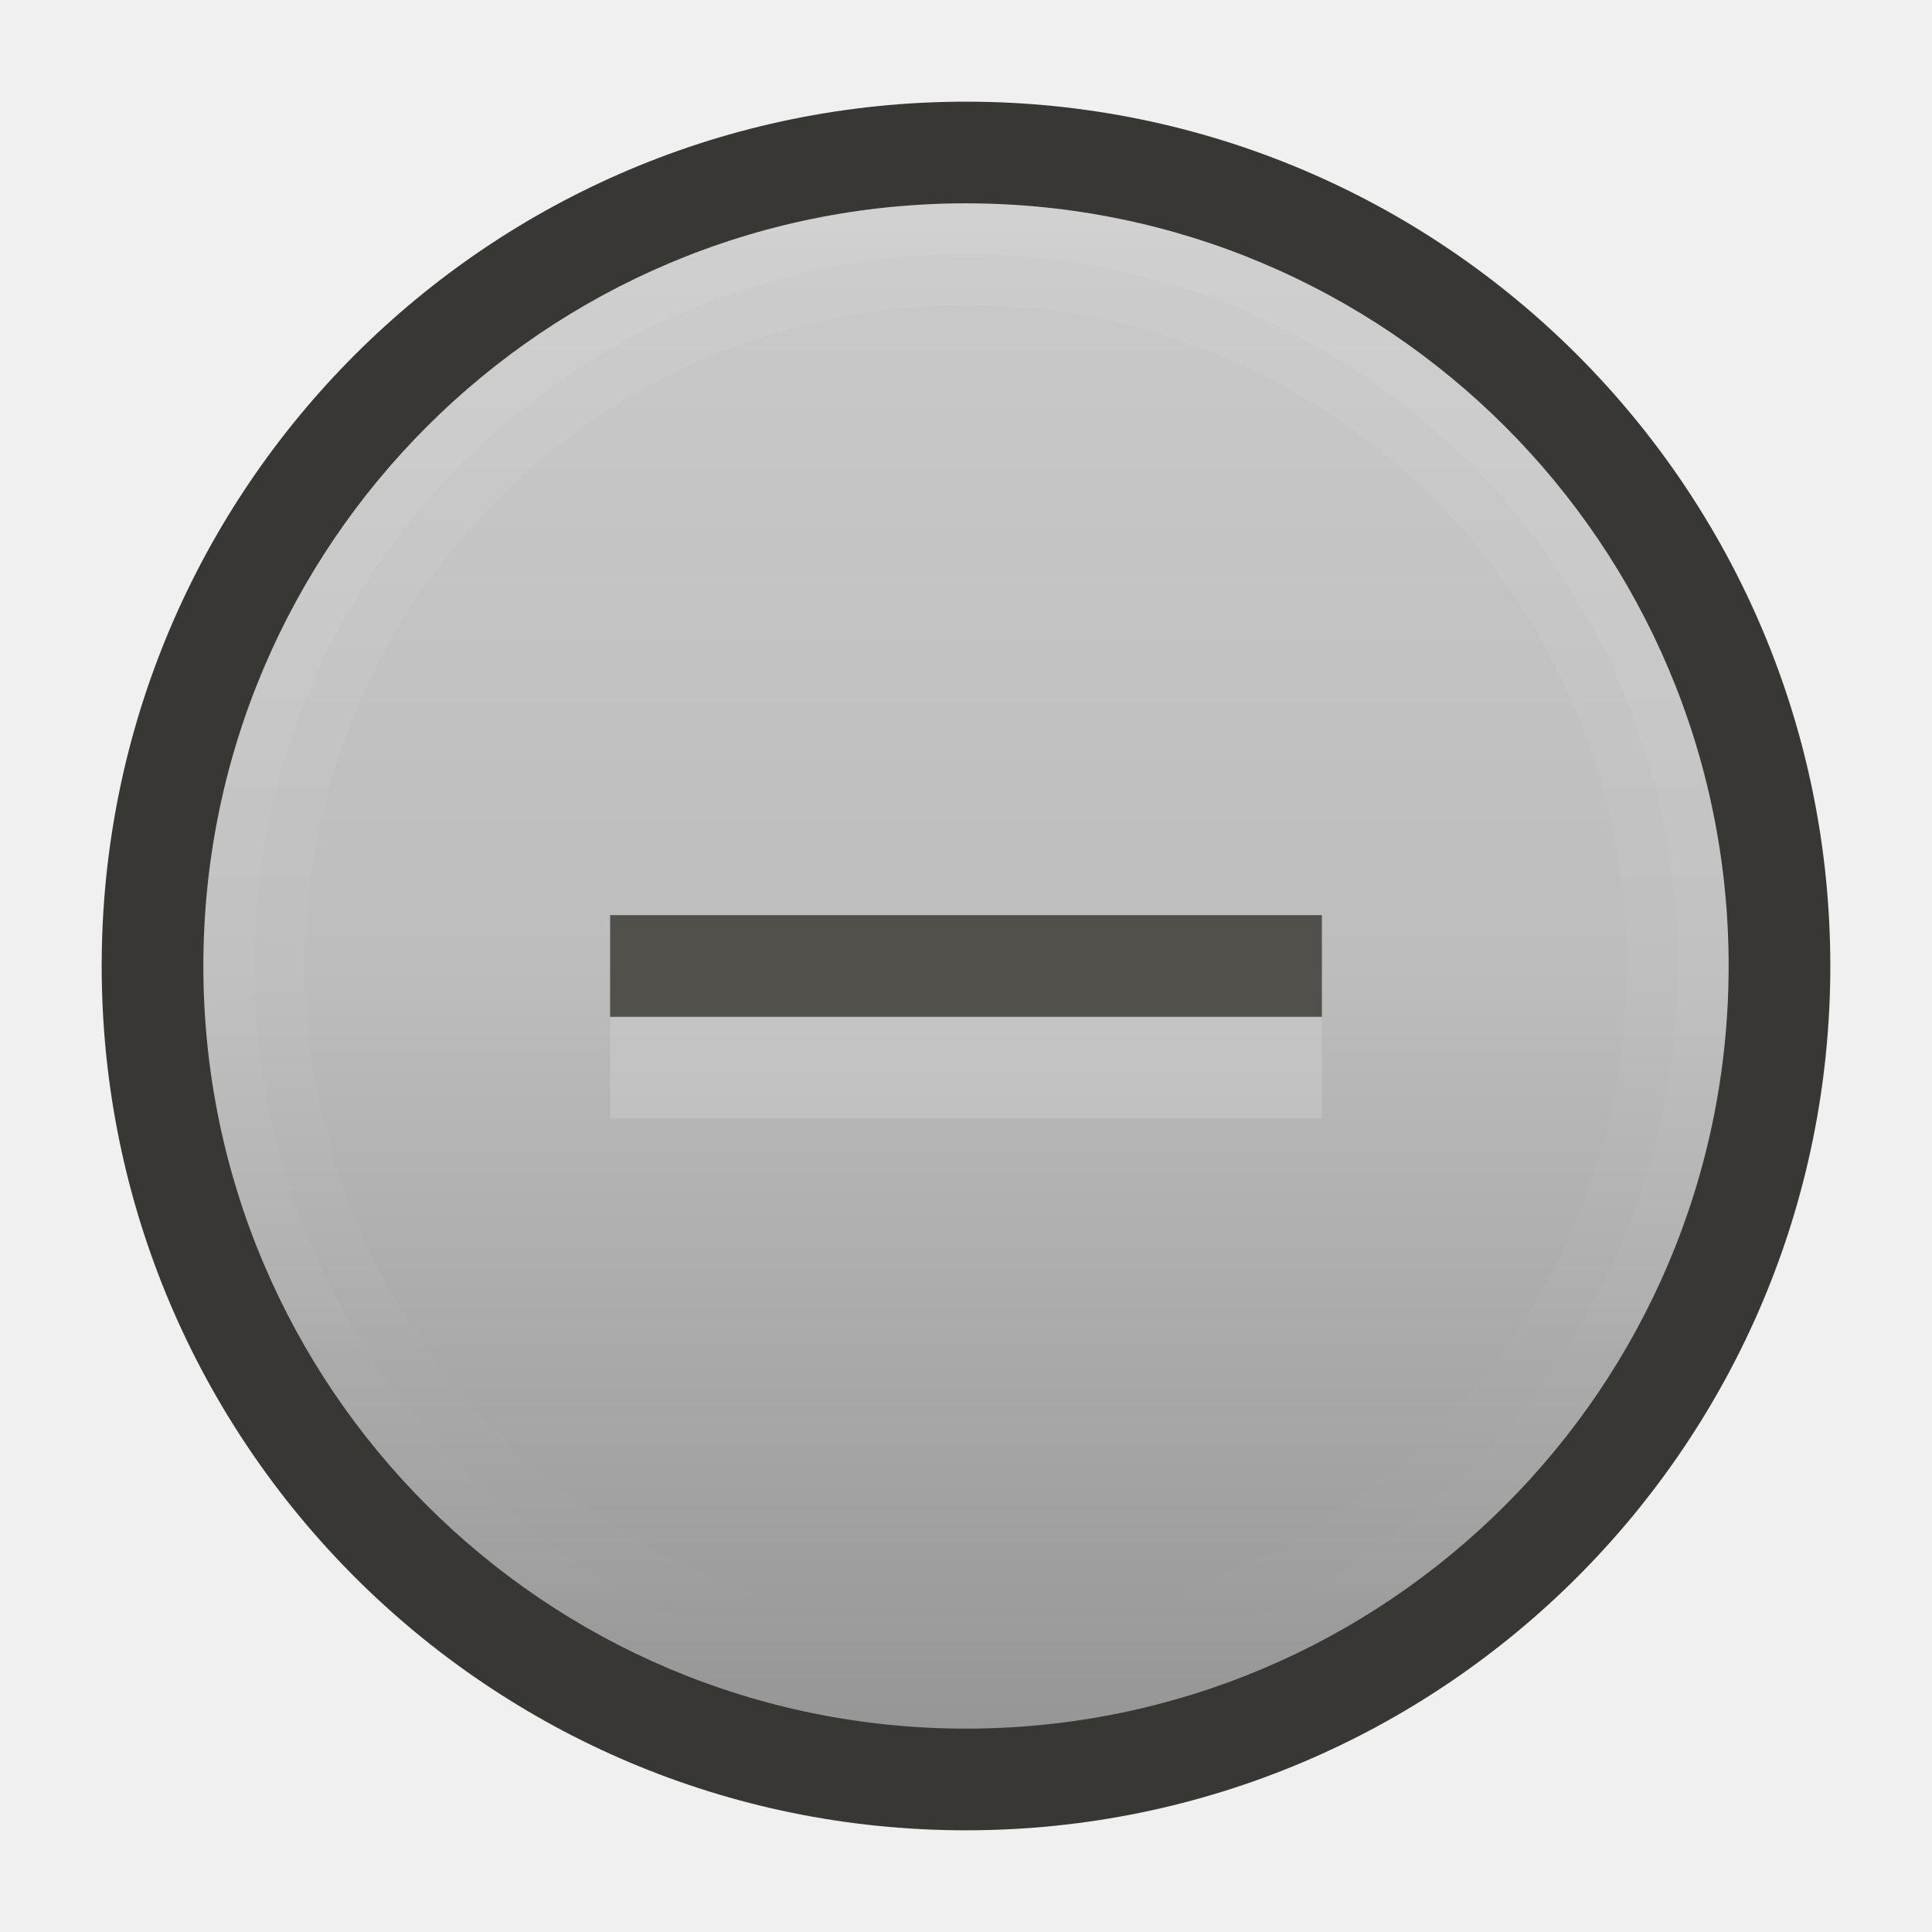
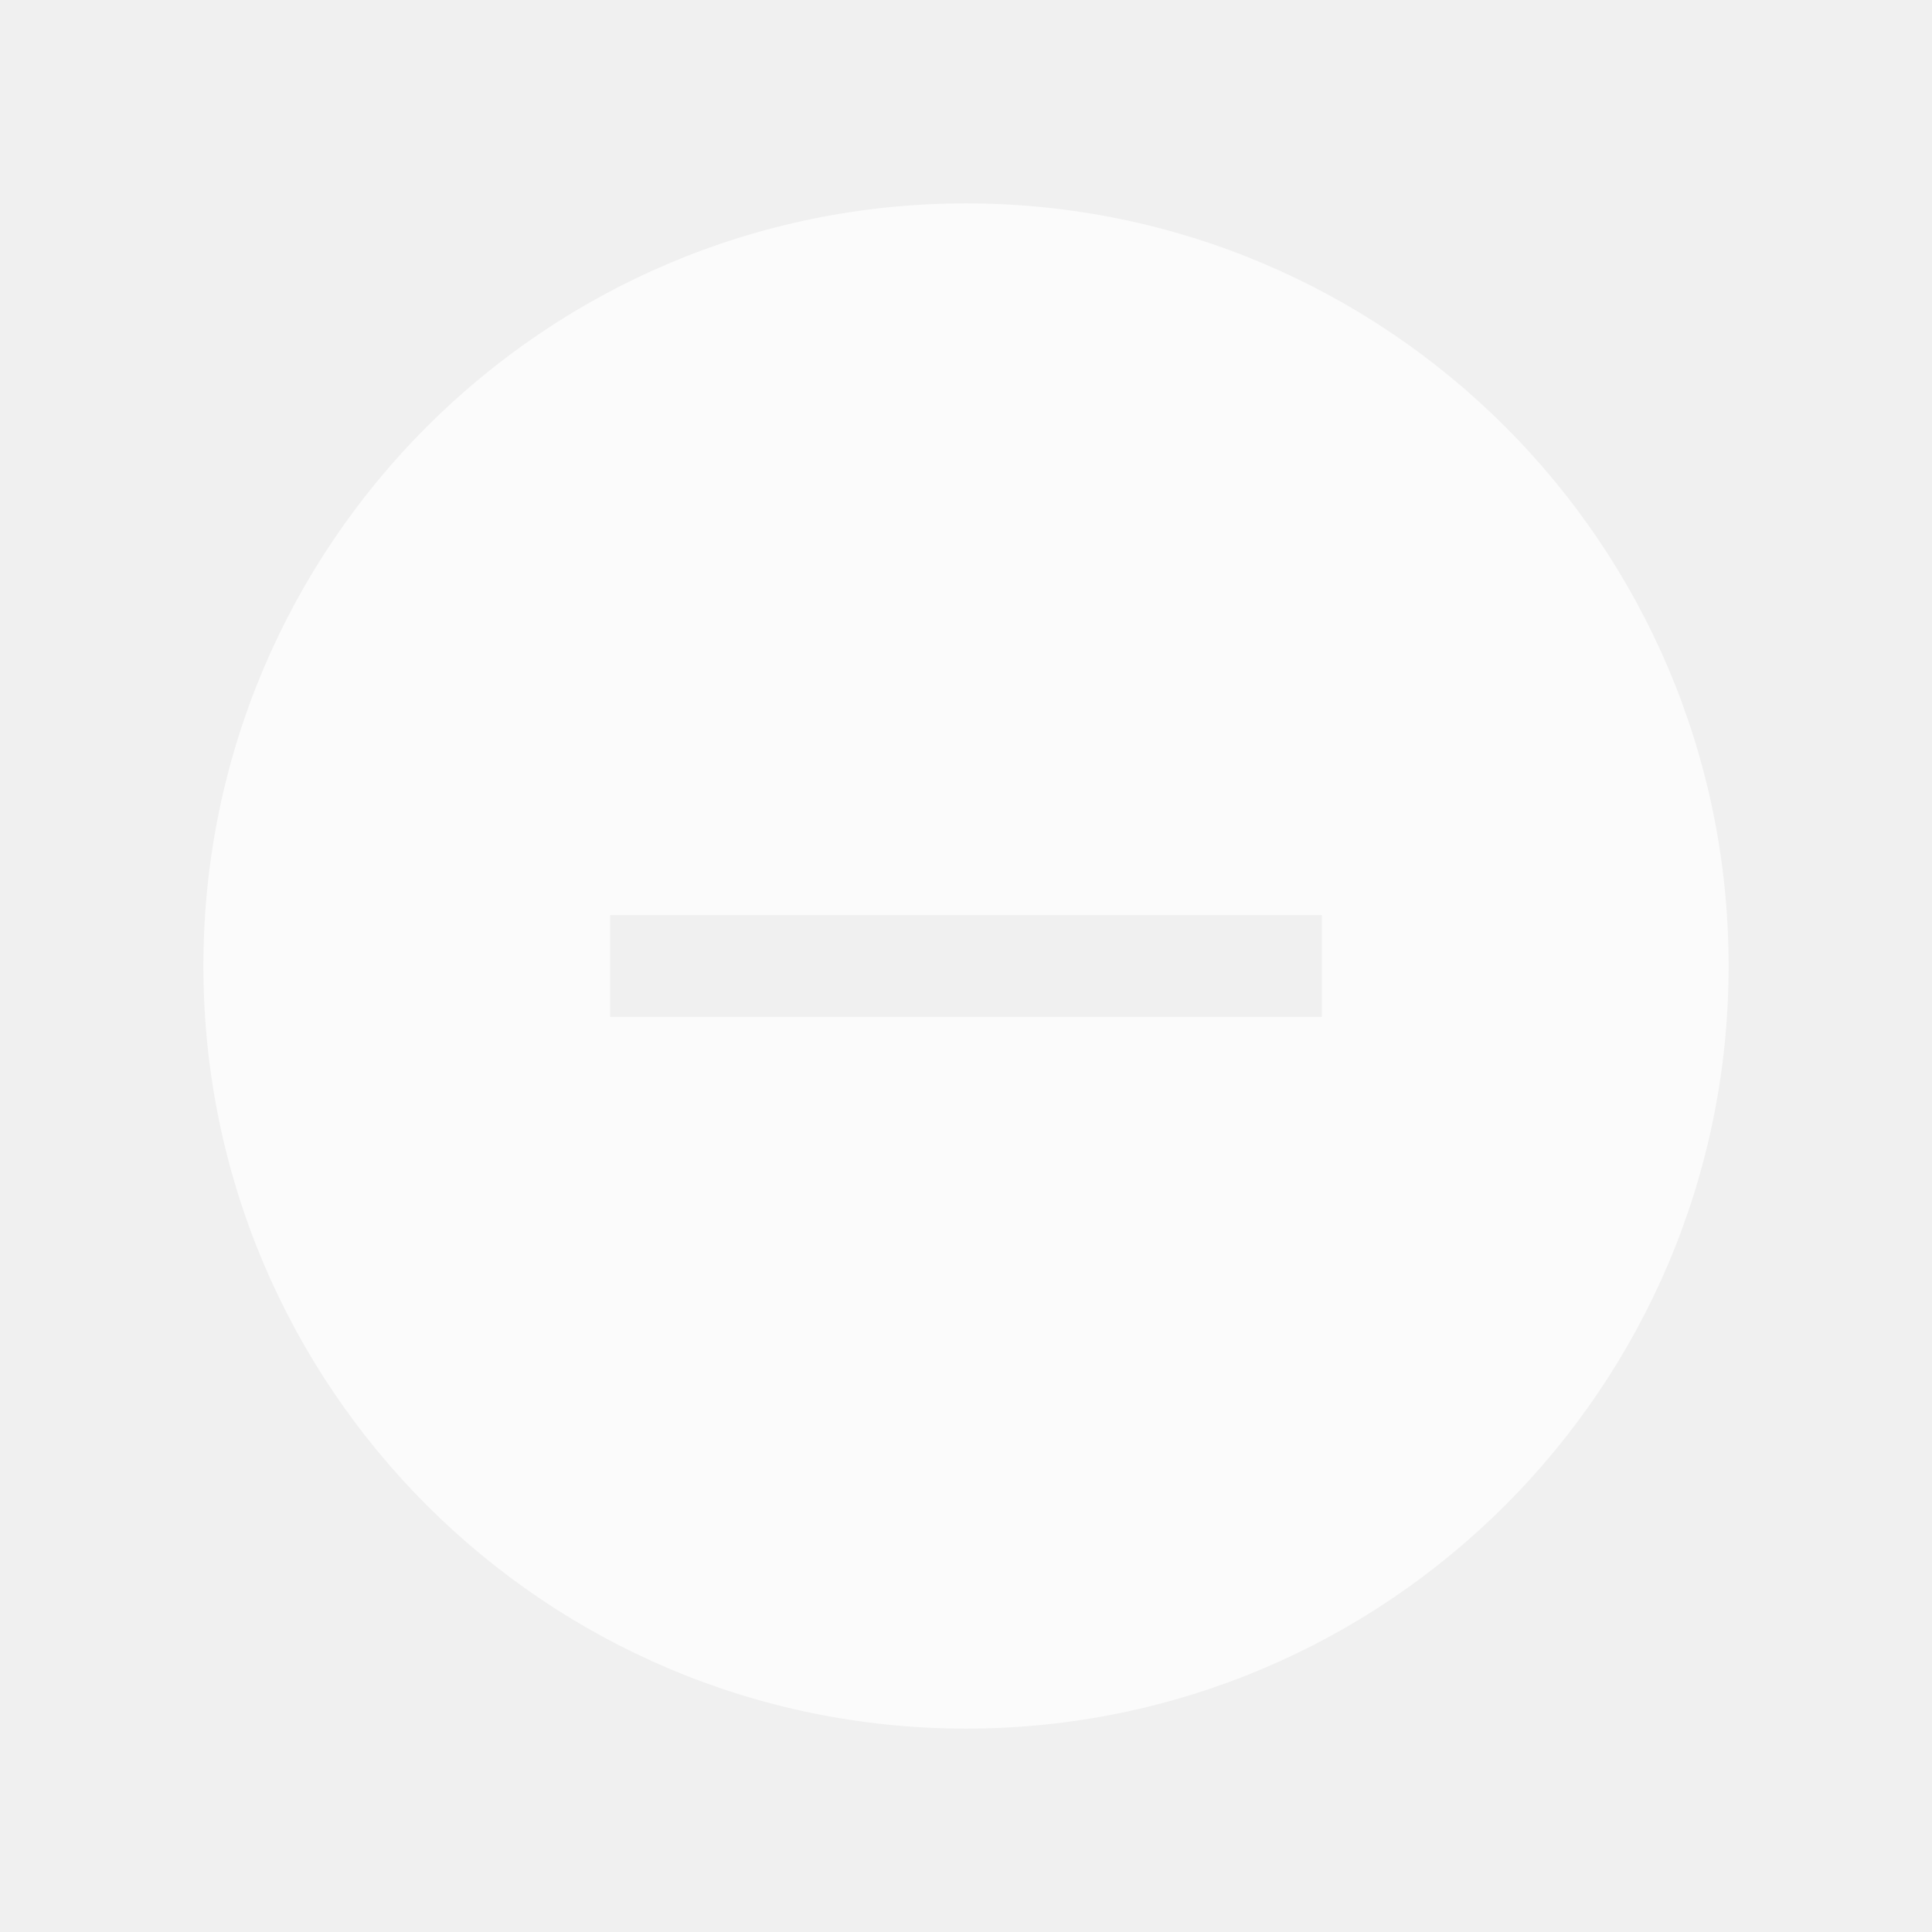
- <svg xmlns="http://www.w3.org/2000/svg" xmlns:xlink="http://www.w3.org/1999/xlink" width="19" height="19" id="svg4770" version="1.1" viewBox="0 0 19 19">
-   <defs id="defs4772">
-     <linearGradient xlink:href="#linearGradient4197" id="linearGradient6008" gradientUnits="userSpaceOnUse" gradientTransform="translate(-1072.362,-1053.362)" x1="2" y1="1062.862" x2="17" y2="1062.862" />
-     <linearGradient id="linearGradient4197">
-       <stop id="stop4283" offset="0" style="stop-color:#969696;stop-opacity:1" />
-       <stop style="stop-color:#bdbdbd;stop-opacity:1" offset="0.5" id="stop4285" />
-       <stop id="stop4287" offset="1" style="stop-color:#cacaca;stop-opacity:1" />
-     </linearGradient>
-     <linearGradient id="linearGradient4521">
-       <stop id="stop4293" offset="0" style="stop-color:#ffffff;stop-opacity:1;" />
-       <stop id="stop4295" offset="1" style="stop-color:#ffffff;stop-opacity:0;" />
-     </linearGradient>
-     <linearGradient xlink:href="#linearGradient4521" id="linearGradient7523" gradientUnits="userSpaceOnUse" gradientTransform="matrix(0,1,1,0,0,2125.724)" x1="-1070.362" y1="9.5" x2="-1055.362" y2="9.5" />
-     <linearGradient xlink:href="#linearGradient4521" id="linearGradient7529" gradientUnits="userSpaceOnUse" gradientTransform="matrix(0,1.035712,1.035712,0,-0.3392617,2163.681)" x1="-1070.362" y1="9.5" x2="-1055.362" y2="9.5" />
-   </defs>
-   <g id="layer1" transform="translate(287.3571,-522.8622)">
-     <g style="display:inline" transform="translate(-287.3571,-530.5)" id="use4199">
-       <circle style="color:#000000;fill:#383734;fill-opacity:1;fill-rule:nonzero;stroke:none;stroke-width:8;marker:none;visibility:visible;display:inline;overflow:visible;enable-background:accumulate" id="circle5998" cx="9.5" cy="1062.862" r="8.5" d="m 18,1062.862 a 8.5,8.5 0 0 1 -8.5,8.5 8.5,8.5 0 0 1 -8.5,-8.5 8.5,8.5 0 0 1 8.5,-8.5 8.5,8.5 0 0 1 8.5,8.5 z" />
-       <circle r="7.5" cy="9.5" cx="-1062.862" id="circle6000" style="color:#000000;fill:url(#linearGradient6008);fill-opacity:1;fill-rule:nonzero;stroke:none;stroke-width:8;marker:none;visibility:visible;display:inline;overflow:visible;enable-background:accumulate" transform="matrix(0,-1,1,0,0,0)" d="m -1055.362,9.5 a 7.5,7.5 0 0 1 -7.5,7.5 7.5,7.5 0 0 1 -7.5,-7.5 7.5,7.5 0 0 1 7.5,-7.5 7.5,7.5 0 0 1 7.5,7.5 z" />
-       <path style="font-style:normal;font-variant:normal;font-weight:normal;font-stretch:normal;text-indent:0;text-align:start;text-decoration:none;line-height:normal;letter-spacing:normal;word-spacing:normal;text-transform:none;direction:ltr;block-progression:tb;writing-mode:lr-tb;text-anchor:start;baseline-shift:baseline;opacity:0.07;color:#000000;color-interpolation:sRGB;color-interpolation-filters:linearRGB;fill:url(#linearGradient7523);fill-opacity:1;stroke:none;stroke-width:1;marker:none;visibility:visible;display:inline;overflow:visible;isolation:auto;mix-blend-mode:normal;enable-background:accumulate;clip-rule:nonzero;color-rendering:auto;image-rendering:auto;shape-rendering:auto;text-rendering:auto;font-family:sans-serif;-inkscape-font-specification:sans-serif" d="m 2,1062.861 c 0,-4.136 3.364,-7.5 7.5,-7.5 4.136,0 7.5,3.364 7.5,7.5 0,4.136 -3.364,7.5 -7.5,7.5 -4.136,0 -7.5,-3.364 -7.5,-7.5 z m 1,0 c 0,3.596 2.904,6.5 6.5,6.5 3.596,0 6.5,-2.904 6.5,-6.5 0,-3.596 -2.904,-6.5 -6.5,-6.5 -3.596,0 -6.5,2.904 -6.5,6.5 z" id="circle6002" />
-       <path style="font-style:normal;font-variant:normal;font-weight:normal;font-stretch:normal;text-indent:0;text-align:start;text-decoration:none;line-height:normal;letter-spacing:normal;word-spacing:normal;text-transform:none;direction:ltr;block-progression:tb;writing-mode:lr-tb;text-anchor:start;baseline-shift:baseline;opacity:0.07;color:#000000;color-interpolation:sRGB;color-interpolation-filters:linearRGB;fill:url(#linearGradient7529);fill-opacity:1;stroke:none;stroke-width:0.5;marker:none;visibility:visible;display:inline;overflow:visible;isolation:auto;mix-blend-mode:normal;enable-background:accumulate;clip-rule:nonzero;color-rendering:auto;image-rendering:auto;shape-rendering:auto;text-rendering:auto;font-family:sans-serif;-inkscape-font-specification:sans-serif" d="m 2,1062.861 c 0,-4.139 3.361,-7.5 7.5,-7.5 4.139,0 7.5,3.361 7.5,7.5 0,4.139 -3.361,7.5 -7.5,7.5 -4.139,0 -7.5,-3.361 -7.5,-7.5 z m 0.5,0 c 0,3.869 3.131,7 7,7 3.869,0 7,-3.131 7,-7 0,-3.869 -3.131,-7 -7,-7 -3.869,0 -7,3.131 -7,7 z" id="circle6004" />
-       <rect style="color:#000000;fill:none;stroke:none;stroke-width:1;marker:none;visibility:visible;display:inline;overflow:visible;enable-background:accumulate" id="rect6006" width="19" height="19" x="-7.3563765e-06" y="1053.362" />
+ <svg xmlns="http://www.w3.org/2000/svg" id="svg4486" height="19" viewBox="0 0 19 19" width="19" version="1.1">
+   <g id="layer1" transform="translate(290.21 -522.86)">
+     <g id="g4261" style="opacity:.7" transform="translate(-289.71 -473)">
+       <path id="path4256" d="m85.5 59.5a7.5 7.5 0 0 0 -7.5 7.5 7.5 7.5 0 0 0 7.5 7.5 7.5 7.5 0 0 0 7.5 -7.5 7.5 7.5 0 0 0 -7.5 -7.5zm-3.5 7h7v1h-7v-1z" style="color:#000000;fill:#ffffff" transform="translate(-76.5 938.36)" />
+       <rect id="rect4250" style="color:#000000;fill:none" height="19" width="19" y="995.86" x="-0.5" />
    </g>
-     <rect y="531.862" x="-281.357" height="1" width="7" id="rect4237" style="color:#000000;fill:#51504b;fill-opacity:1;stroke:none;stroke-width:1;marker:none;visibility:visible;display:inline;overflow:visible;enable-background:accumulate" />
-     <rect style="opacity:0.15;color:#000000;fill:#ffffff;fill-opacity:1;stroke:none;stroke-width:1;marker:none;visibility:visible;display:inline;overflow:visible;enable-background:accumulate" id="rect4239" width="7" height="1" x="-281.357" y="532.862" />
  </g>
</svg>
